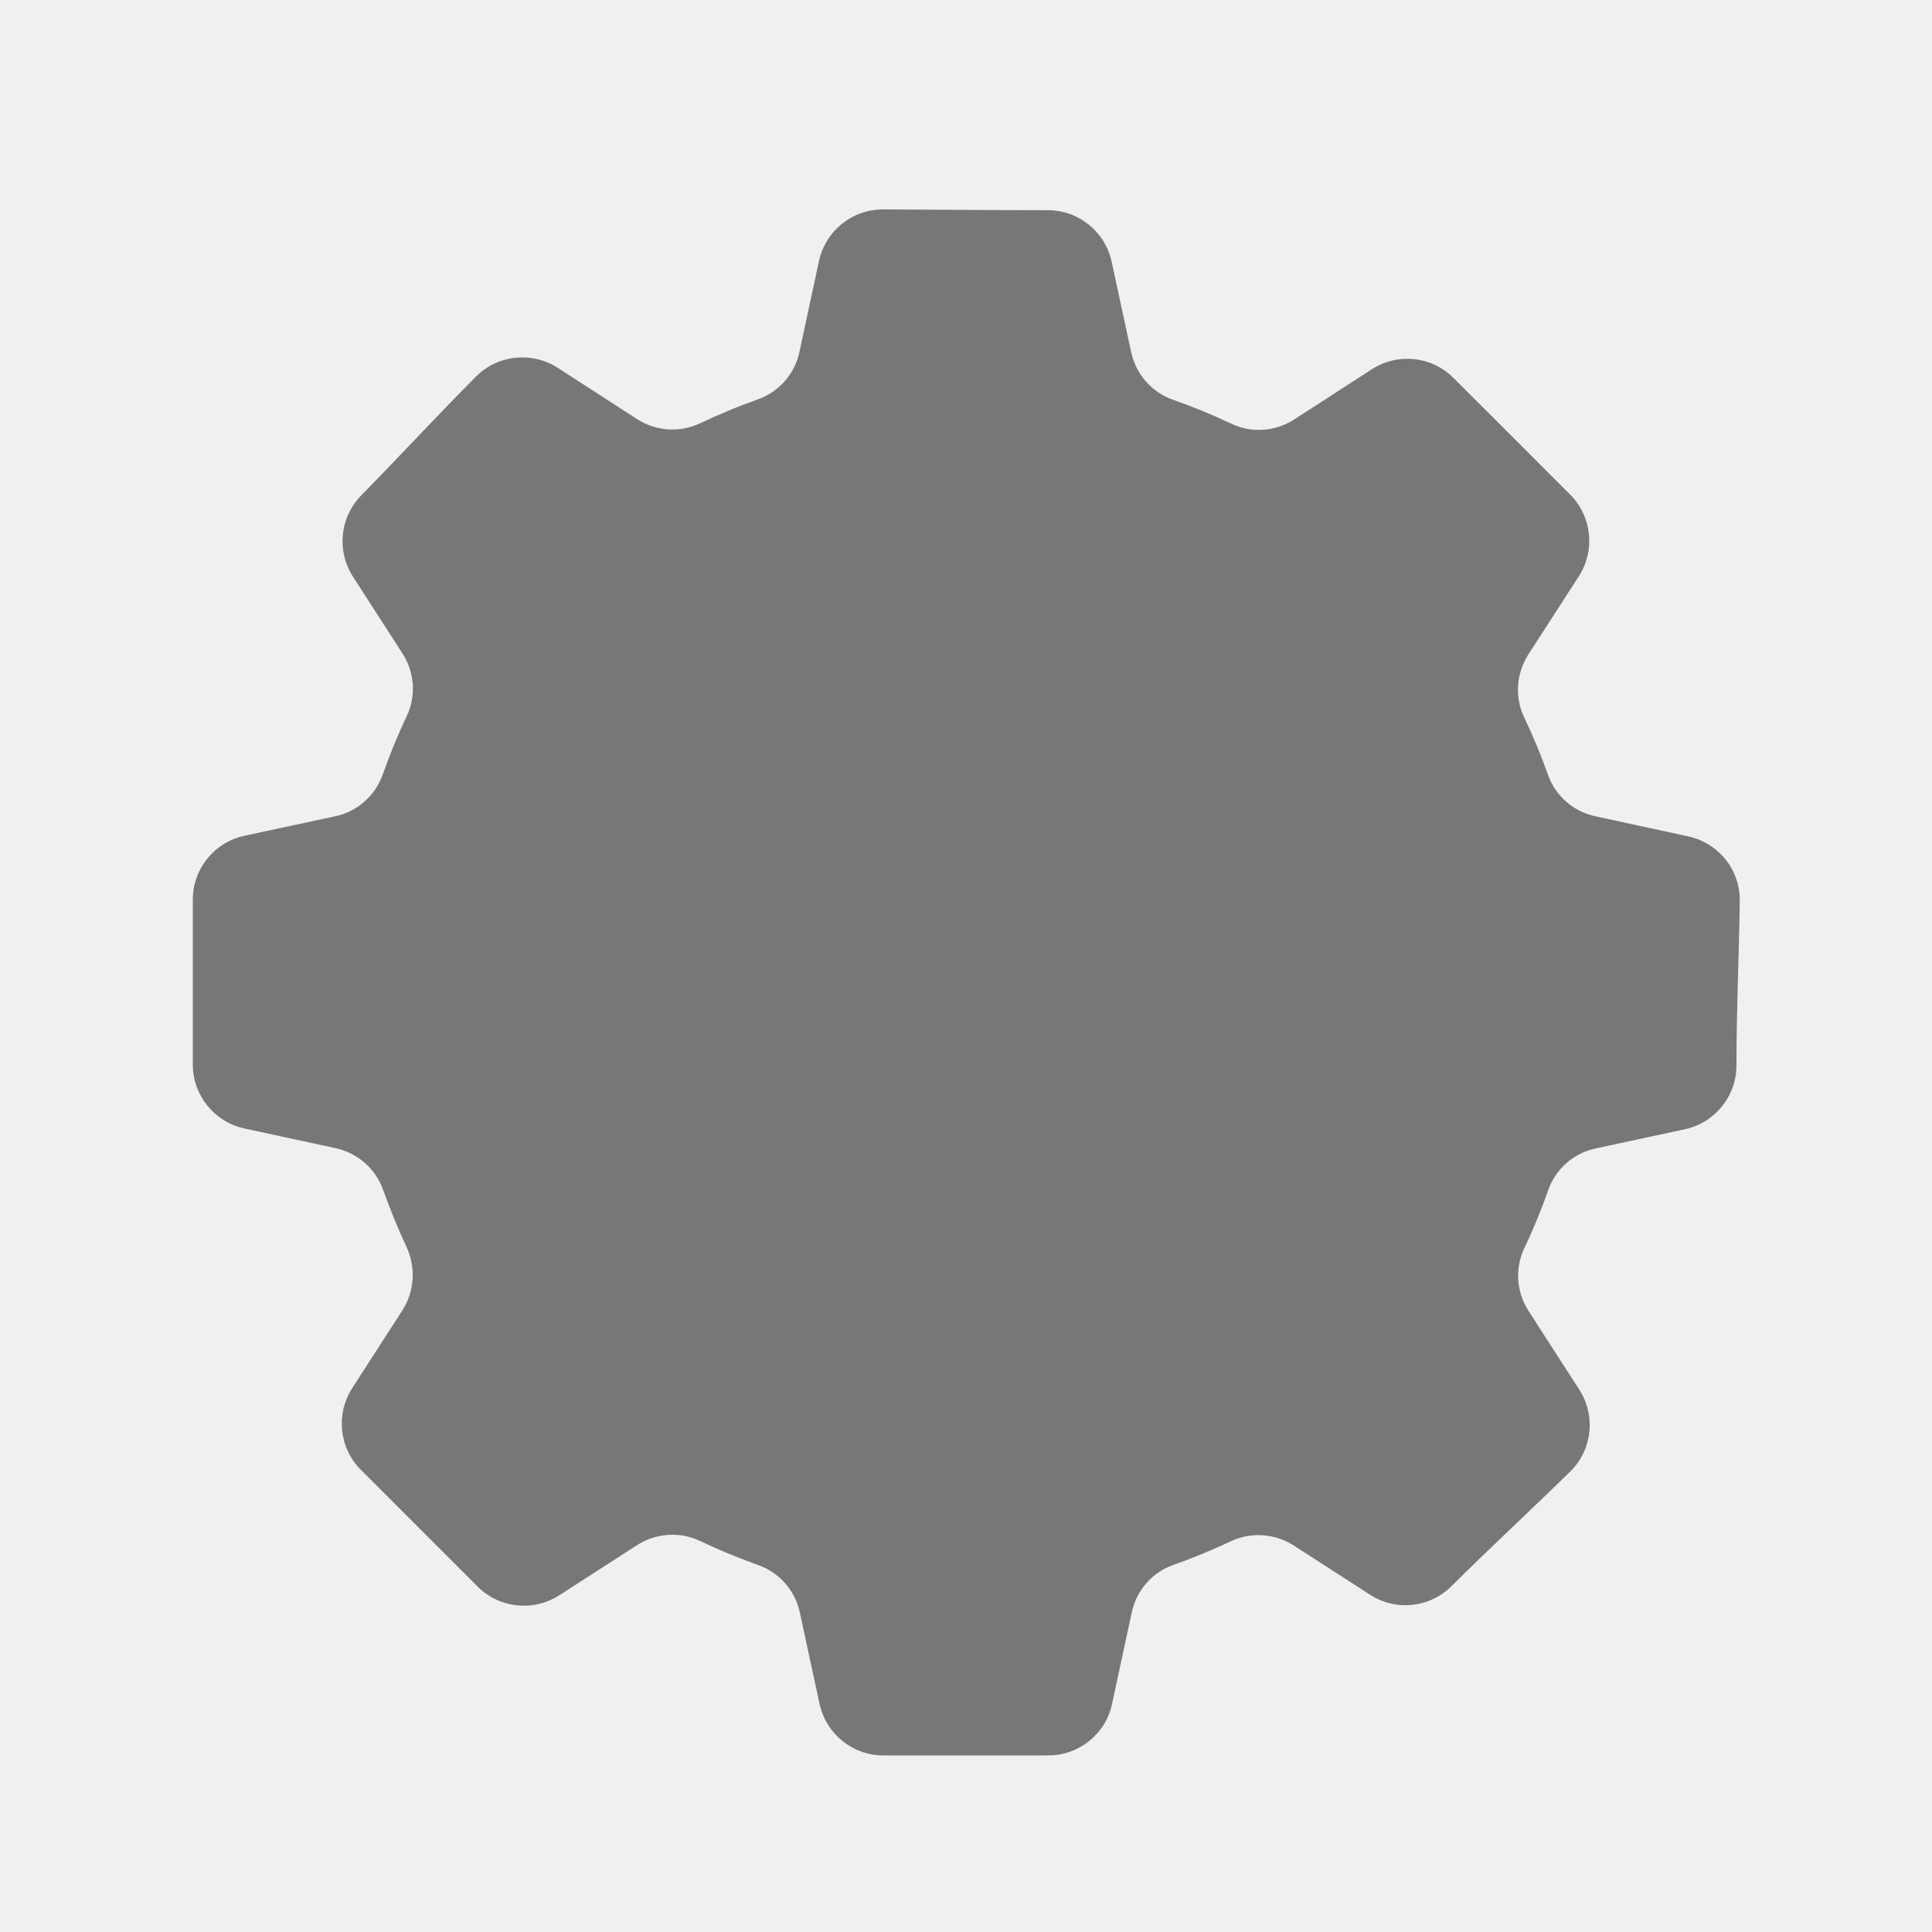
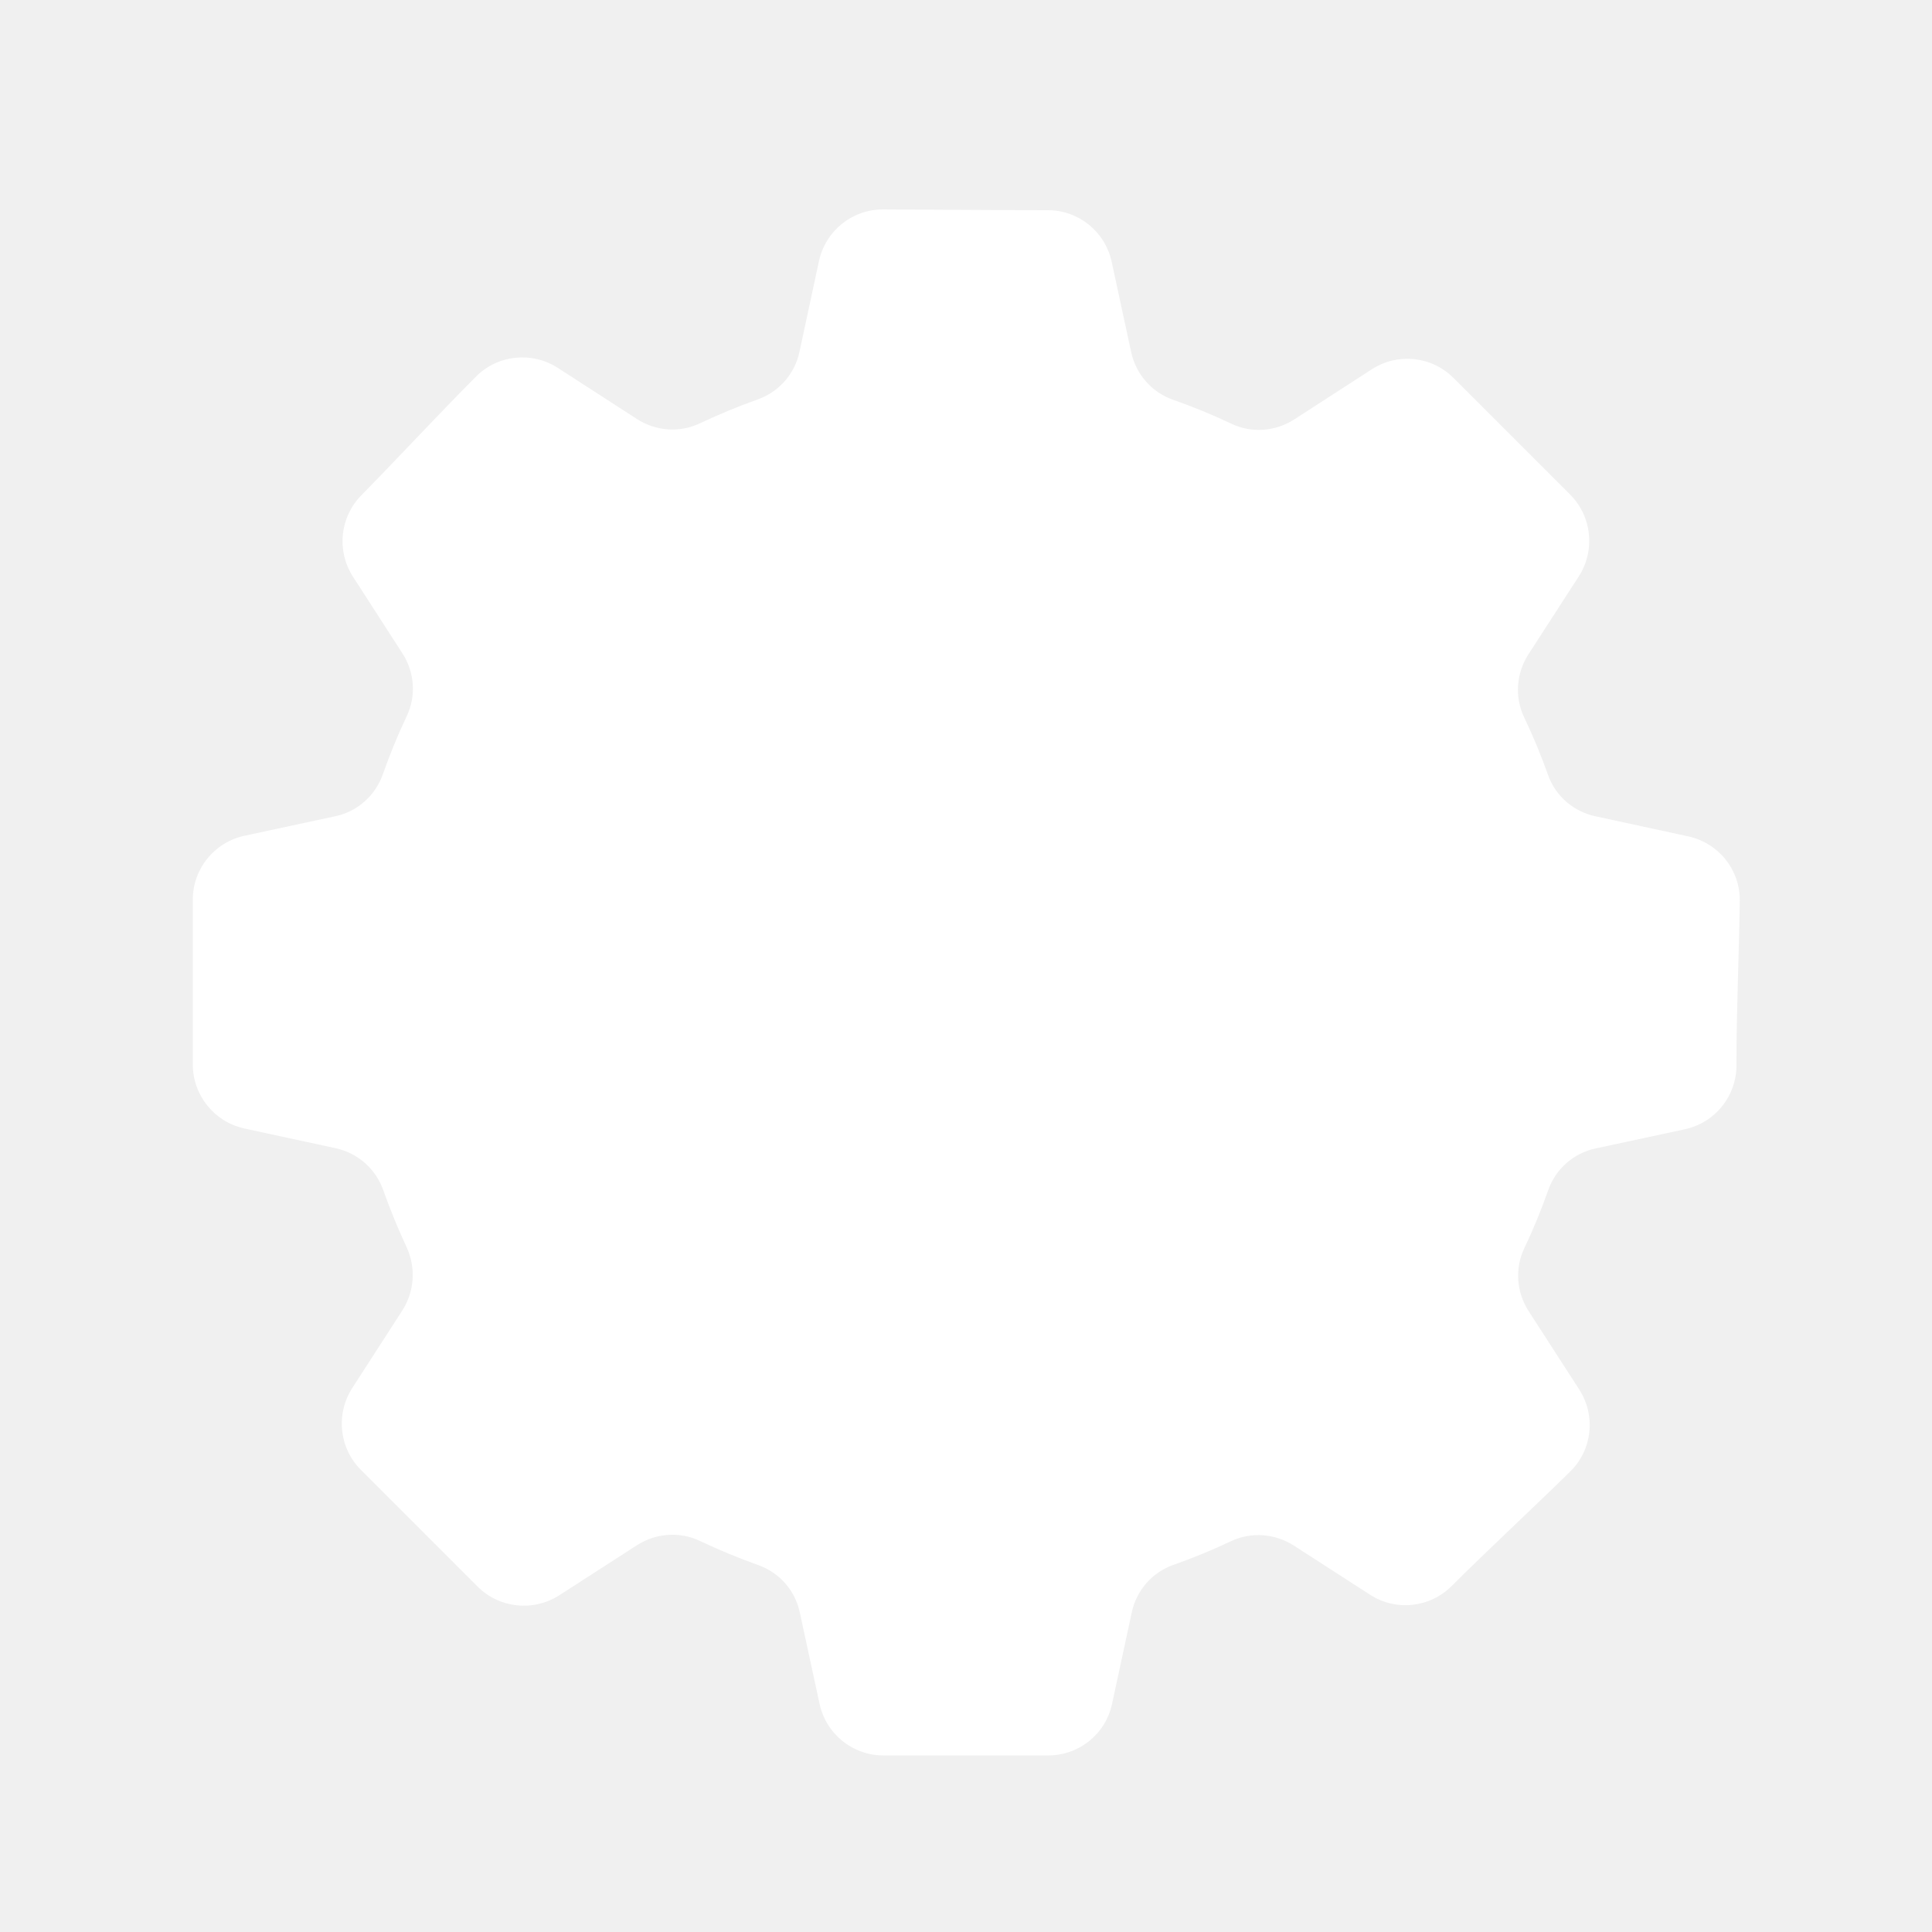
<svg xmlns="http://www.w3.org/2000/svg" version="1.1" id="Слой_1" x="0px" y="0px" viewBox="0 0 100 100" style="enable-background:new 0 0 100 100;" xml:space="preserve">
  <style type="text/css">
- 	.st0{fill:#777776;}
+ 	.st0{fill:#FFFFFF;}
</style>
  <path class="st0" d="M80.13,40.12c-0.36-1.01-0.77-2.01-1.24-2.99c-0.5-1.05-0.41-2.28,0.22-3.26l2.61-4.04  c0.86-1.34,0.68-3.1-0.45-4.23c-1.93-1.93-4.2-4.21-6.04-6.04c-1.13-1.13-2.88-1.31-4.22-0.45l-4.02,2.6  c-0.98,0.63-2.21,0.72-3.26,0.22c-0.99-0.47-1.99-0.88-3.02-1.24c-1.1-0.39-1.91-1.32-2.16-2.46l-1.01-4.68  c-0.34-1.56-1.71-2.67-3.3-2.67c-2.59,0-5.99-0.03-8.54-0.04c-1.6,0-2.97,1.11-3.31,2.67l-1.01,4.7c-0.24,1.14-1.06,2.07-2.15,2.46  c-1.02,0.36-2.02,0.78-3,1.24c-1.05,0.5-2.28,0.41-3.26-0.22l-4.1-2.65c-1.34-0.86-3.1-0.68-4.22,0.44  c-1.82,1.82-4.17,4.35-5.95,6.16c-1.11,1.13-1.29,2.87-0.43,4.21l2.56,3.97c0.63,0.97,0.72,2.21,0.22,3.25  c-0.47,0.99-0.88,2-1.24,3.02c-0.39,1.1-1.32,1.92-2.46,2.16l-4.7,1.01c-1.56,0.34-2.67,1.71-2.67,3.3c0,2.56,0,6,0,8.54  c0,1.59,1.11,2.97,2.67,3.31l4.72,1.02c1.15,0.25,2.08,1.07,2.47,2.18c0.36,1.01,0.76,1.99,1.2,2.93c0.49,1.06,0.42,2.29-0.21,3.28  l-2.6,4.03c-0.86,1.34-0.68,3.1,0.45,4.23l6.04,6.04c1.13,1.13,2.89,1.31,4.23,0.45l4.02-2.59c0.98-0.63,2.21-0.72,3.26-0.22  c0.99,0.47,1.99,0.88,3.02,1.25c1.1,0.39,1.91,1.32,2.15,2.46l1.02,4.72c0.34,1.56,1.71,2.67,3.3,2.67c2.56,0,6,0,8.54,0  c1.59,0,2.97-1.11,3.3-2.67l1.02-4.73c0.24-1.14,1.05-2.07,2.15-2.46c1.02-0.36,2.02-0.77,2.99-1.23c1.05-0.49,2.27-0.4,3.25,0.23  l3.94,2.54c1.34,0.87,3.1,0.68,4.23-0.45c1.8-1.8,4.32-4.14,6.13-5.92c1.15-1.12,1.34-2.9,0.47-4.25l-2.62-4.06  c-0.63-0.98-0.72-2.21-0.22-3.26c0.47-0.98,0.88-1.99,1.24-3.01c0.39-1.1,1.32-1.91,2.46-2.15l4.61-0.99  c1.57-0.34,2.68-1.73,2.67-3.34c-0.01-2.63,0.14-5.93,0.17-8.49c0.02-1.6-1.1-2.99-2.67-3.33l-4.76-1.03  C81.45,42.02,80.52,41.21,80.13,40.12z" />
</svg>
